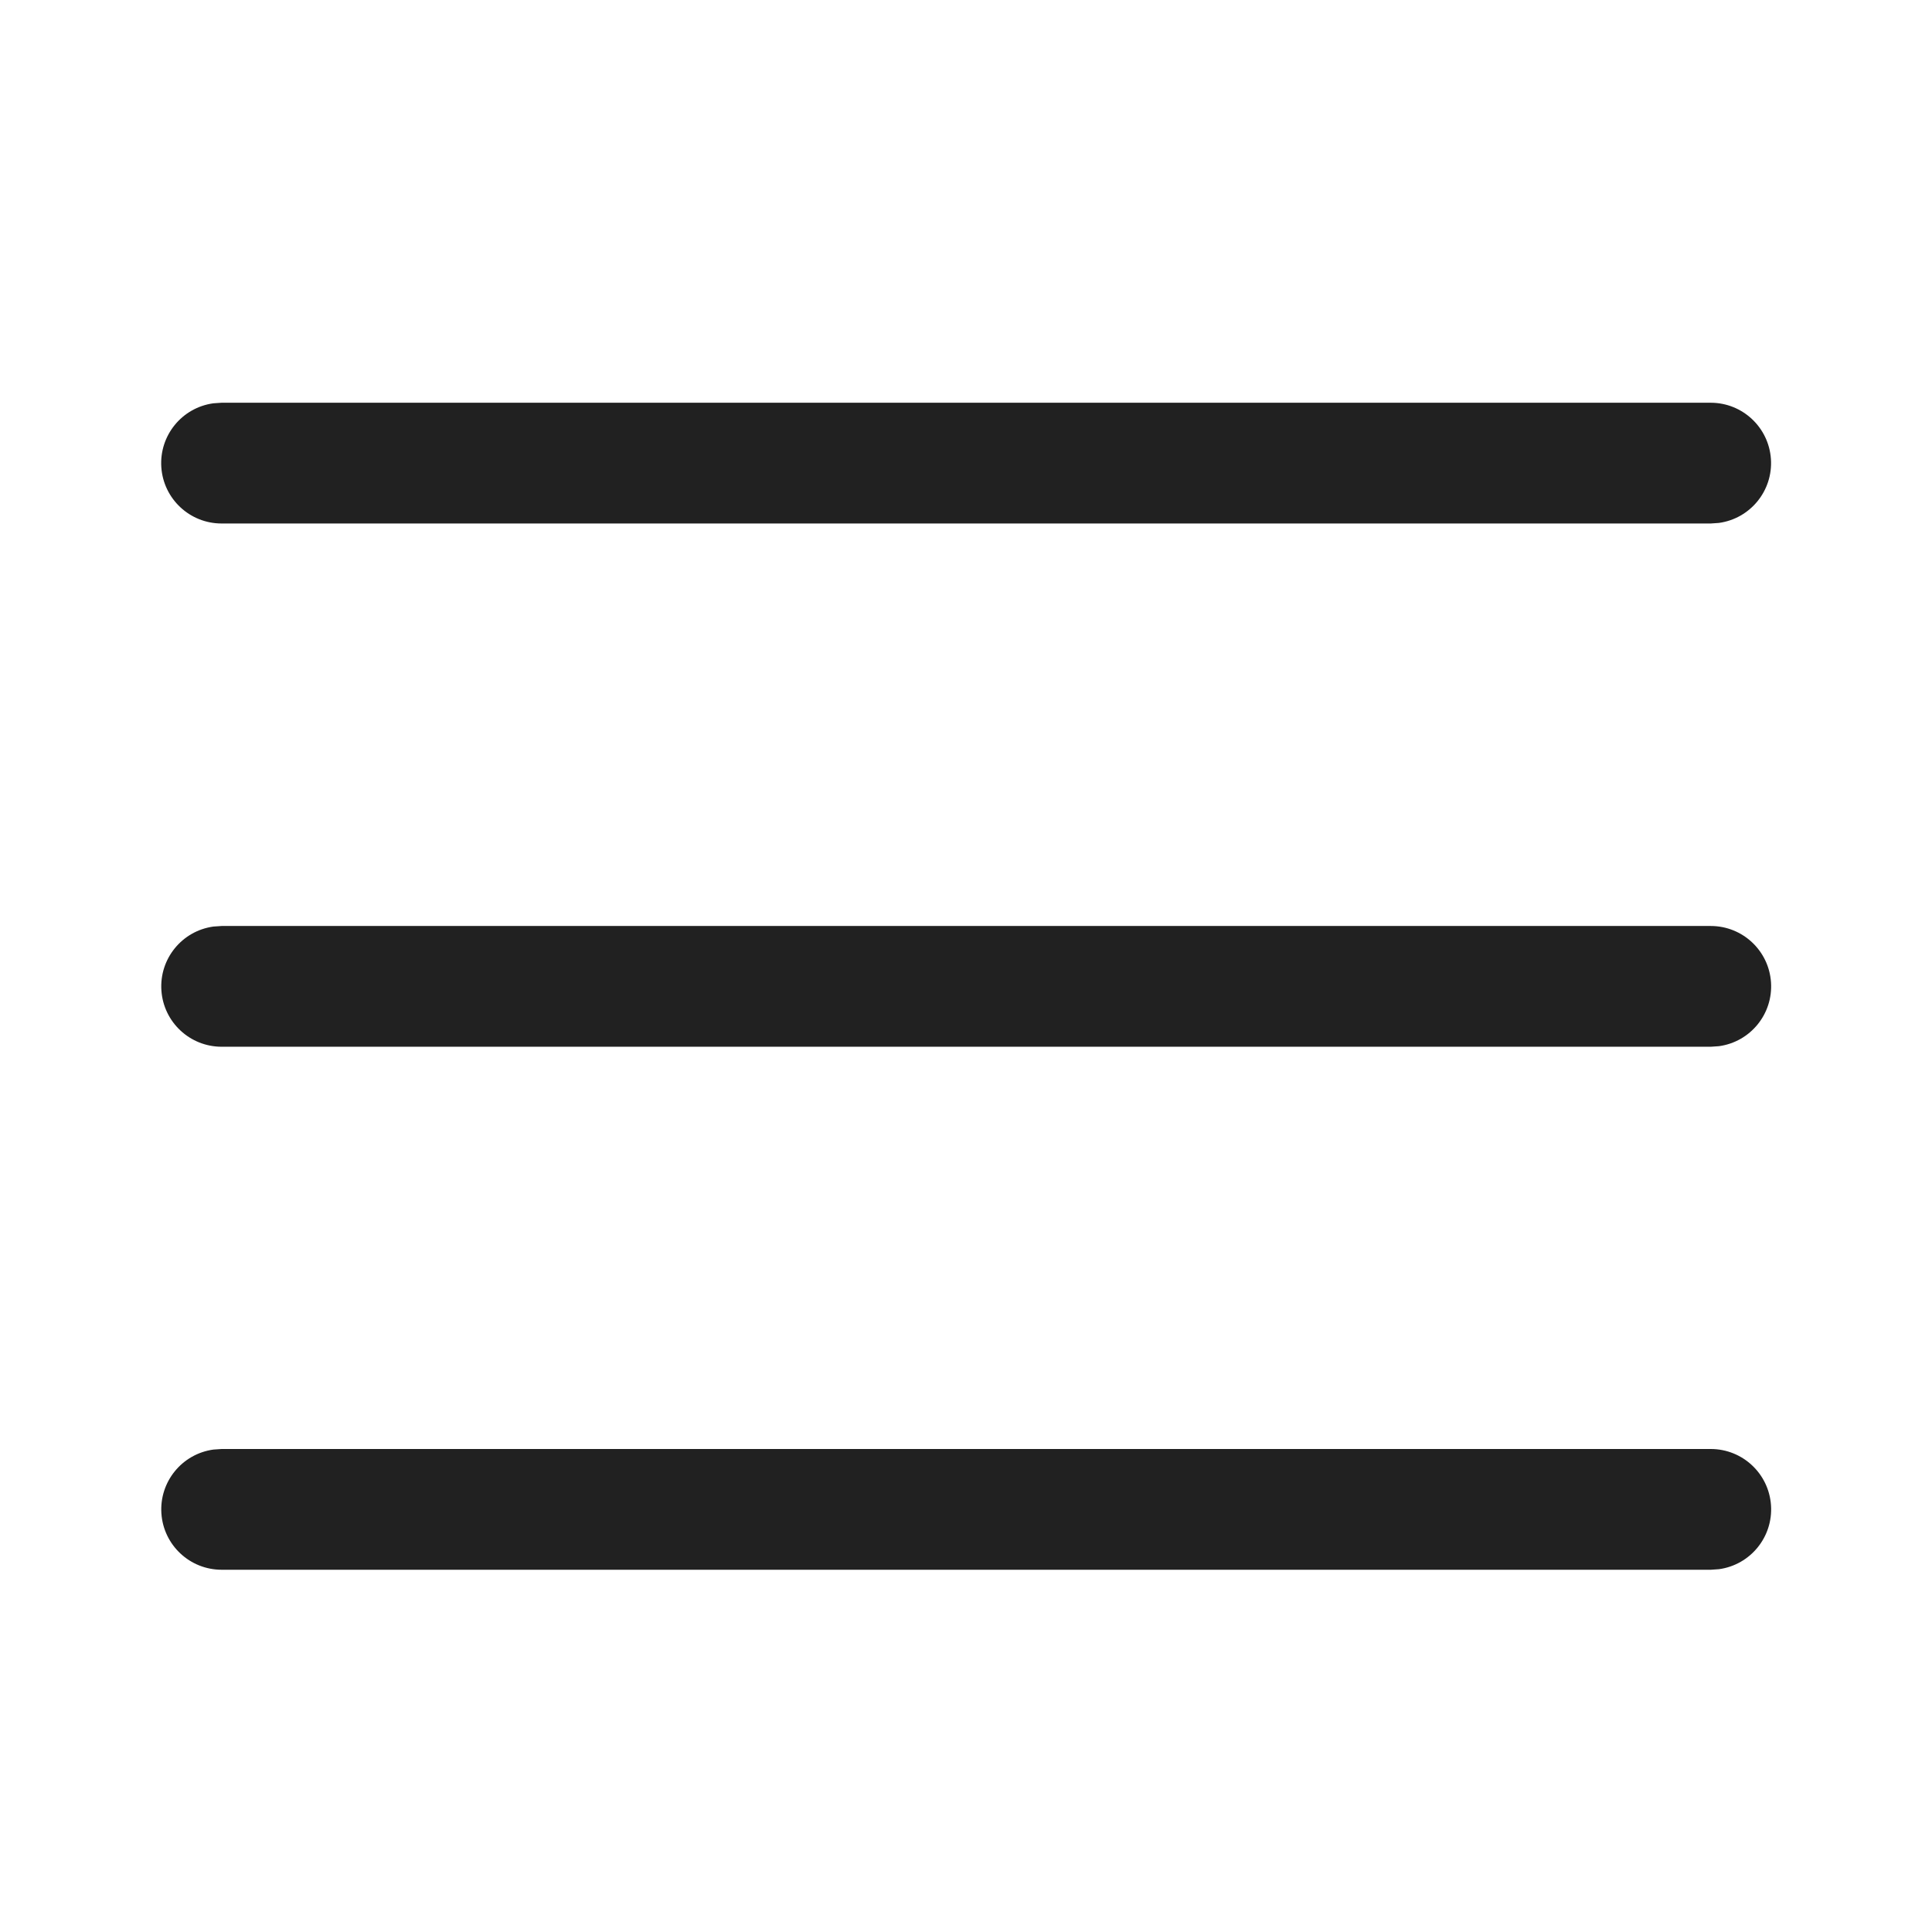
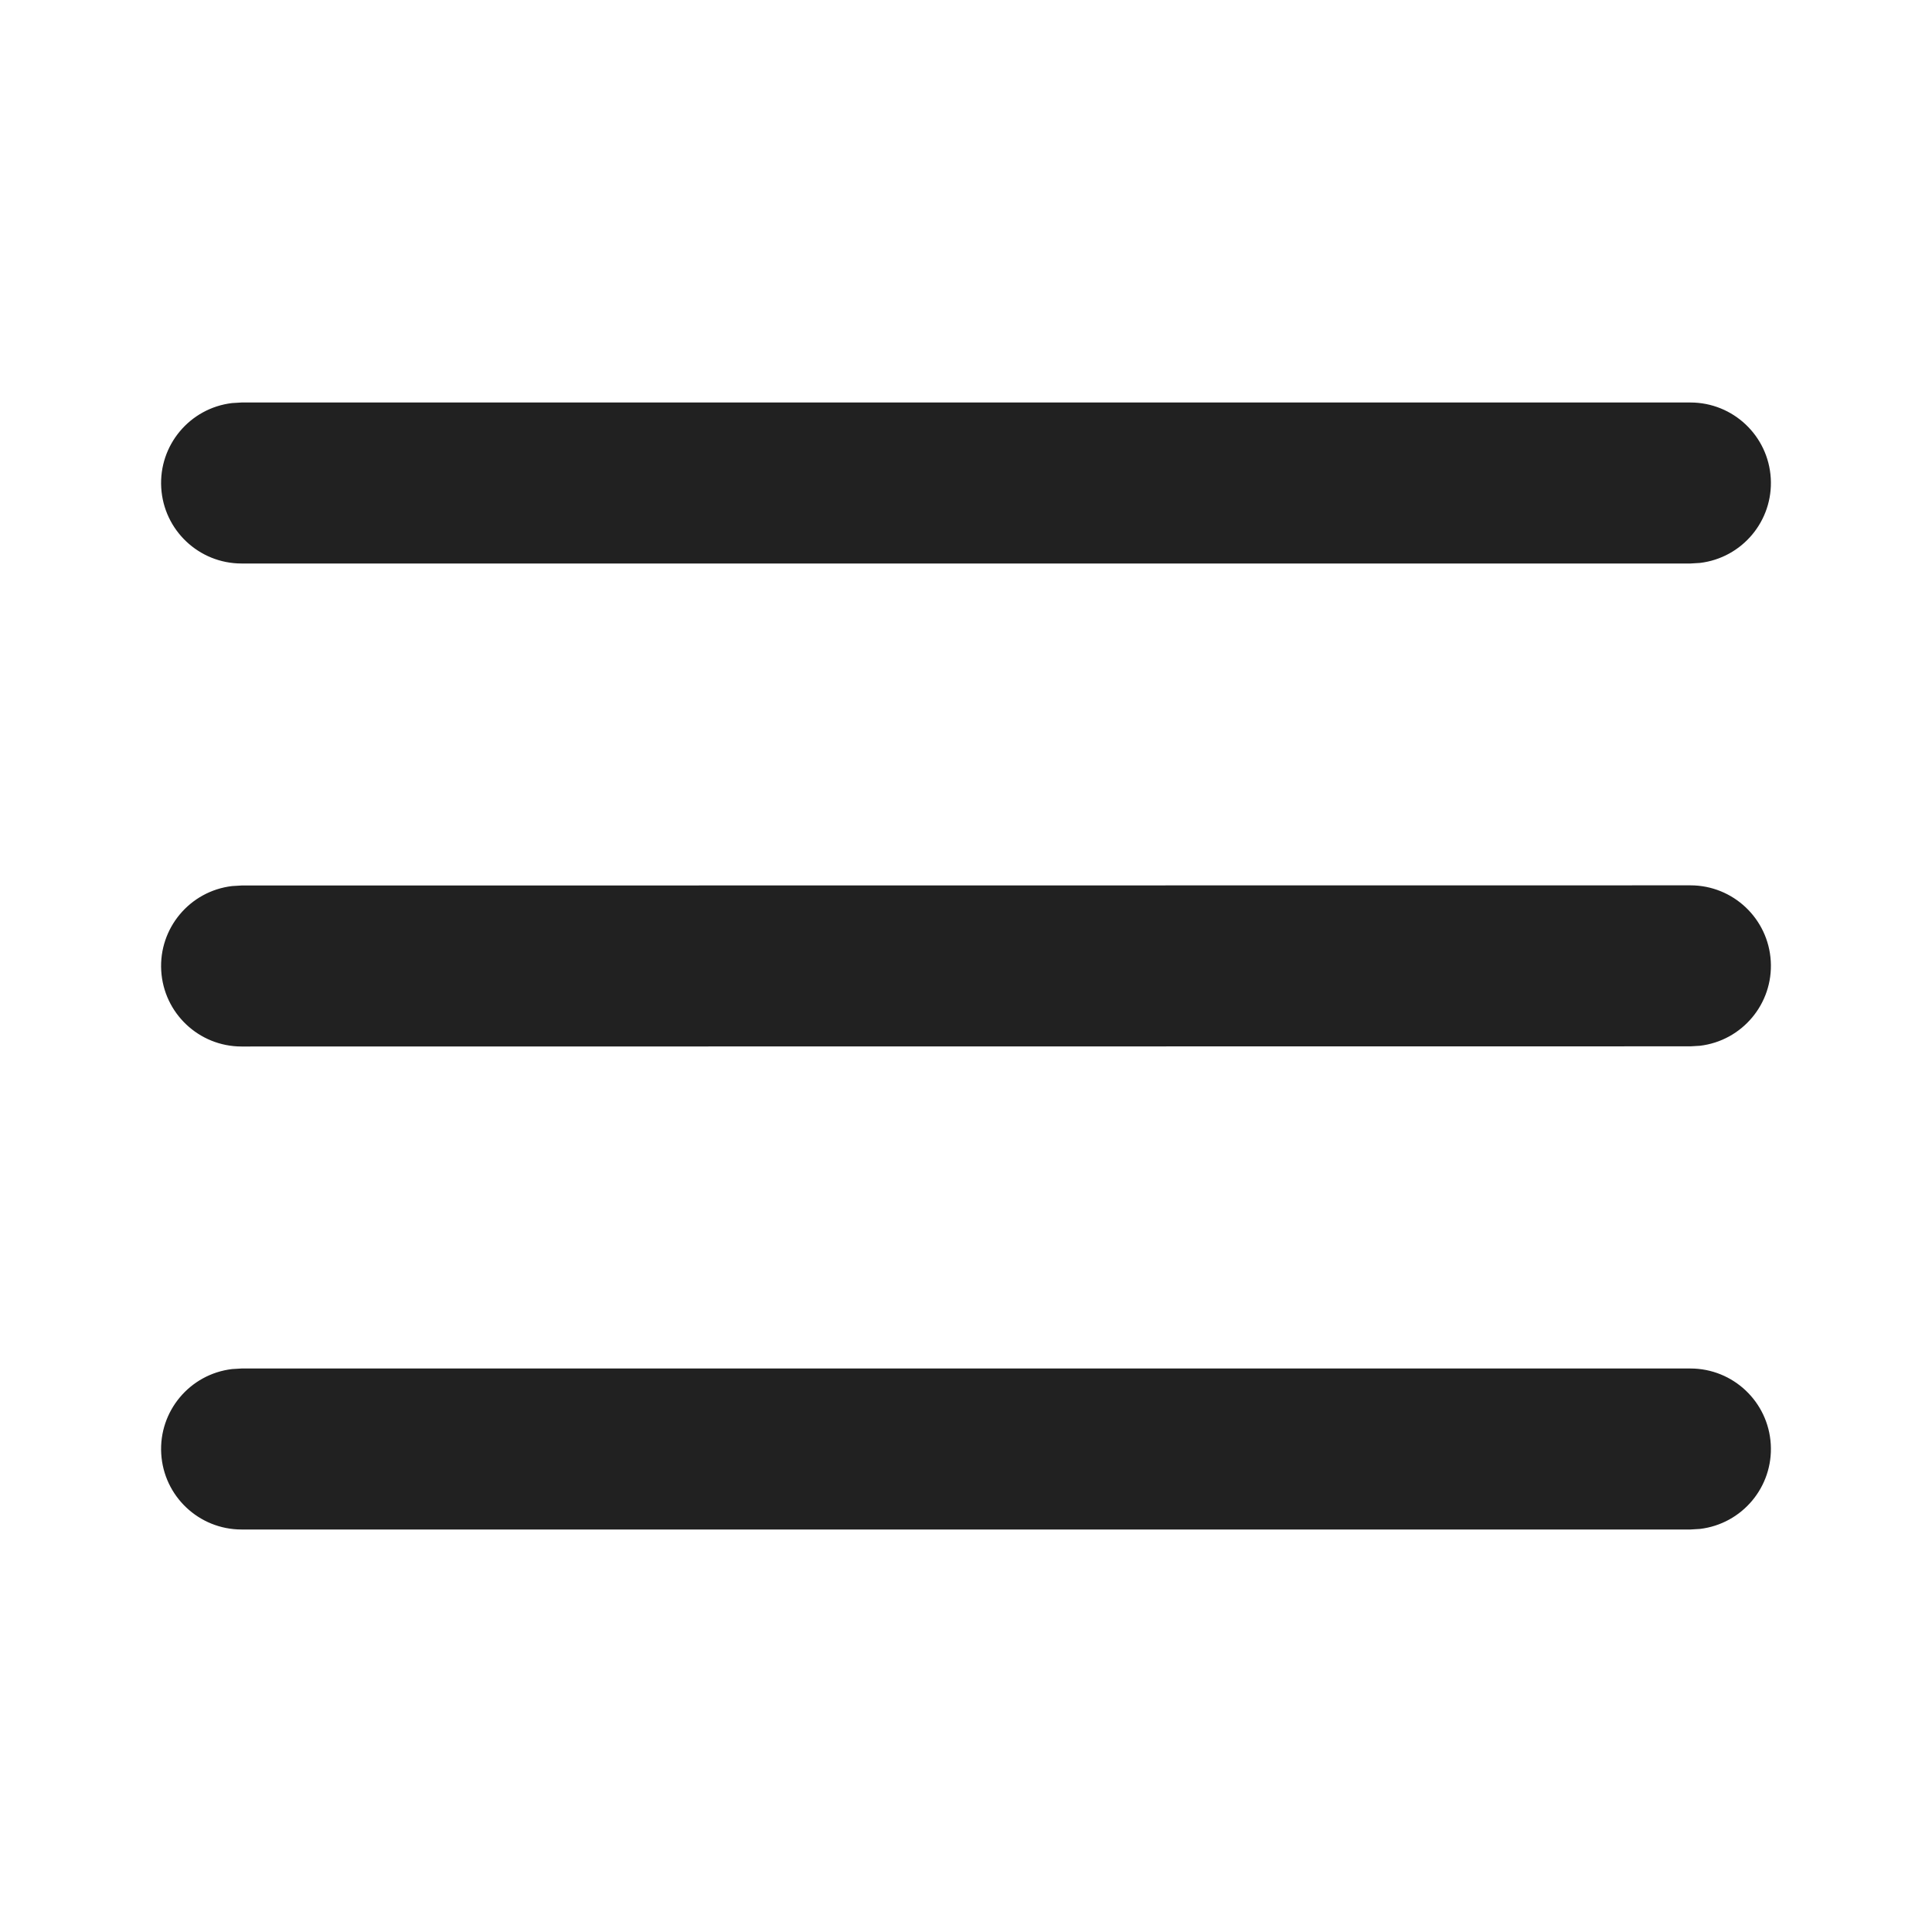
- <svg xmlns="http://www.w3.org/2000/svg" viewBox="0 0 24 24">
-   <path d="M2.753 18h18.5a.75.75 0 0 1 .101 1.493l-.101.007h-18.5a.75.75 0 0 1-.102-1.493L2.753 18h18.5-18.5zm0-6.497h18.5a.75.75 0 0 1 .101 1.493l-.101.007h-18.5a.75.75 0 0 1-.102-1.493l.102-.007h18.5-18.5zm-.001-6.5h18.5a.75.75 0 0 1 .101 1.493l-.101.007h-18.5A.75.75 0 0 1 2.65 5.01l.102-.007h18.5-18.5z" fill="#212121" fill-rule="nonzero" />
+ <svg xmlns="http://www.w3.org/2000/svg" width="24" height="24" fill="none">
+   <path d="M3 17h18a1 1 0 0 1 .117 1.993L21 19H3a1 1 0 0 1-.117-1.993L3 17h18H3Zm0-6 18-.002a1 1 0 0 1 .117 1.993l-.117.007L3 13a1 1 0 0 1-.117-1.993L3 11l18-.002L3 11Zm0-6h18a1 1 0 0 1 .117 1.993L21 7H3a1 1 0 0 1-.117-1.993L3 5h18H3Z" fill="#212121" />
</svg>
